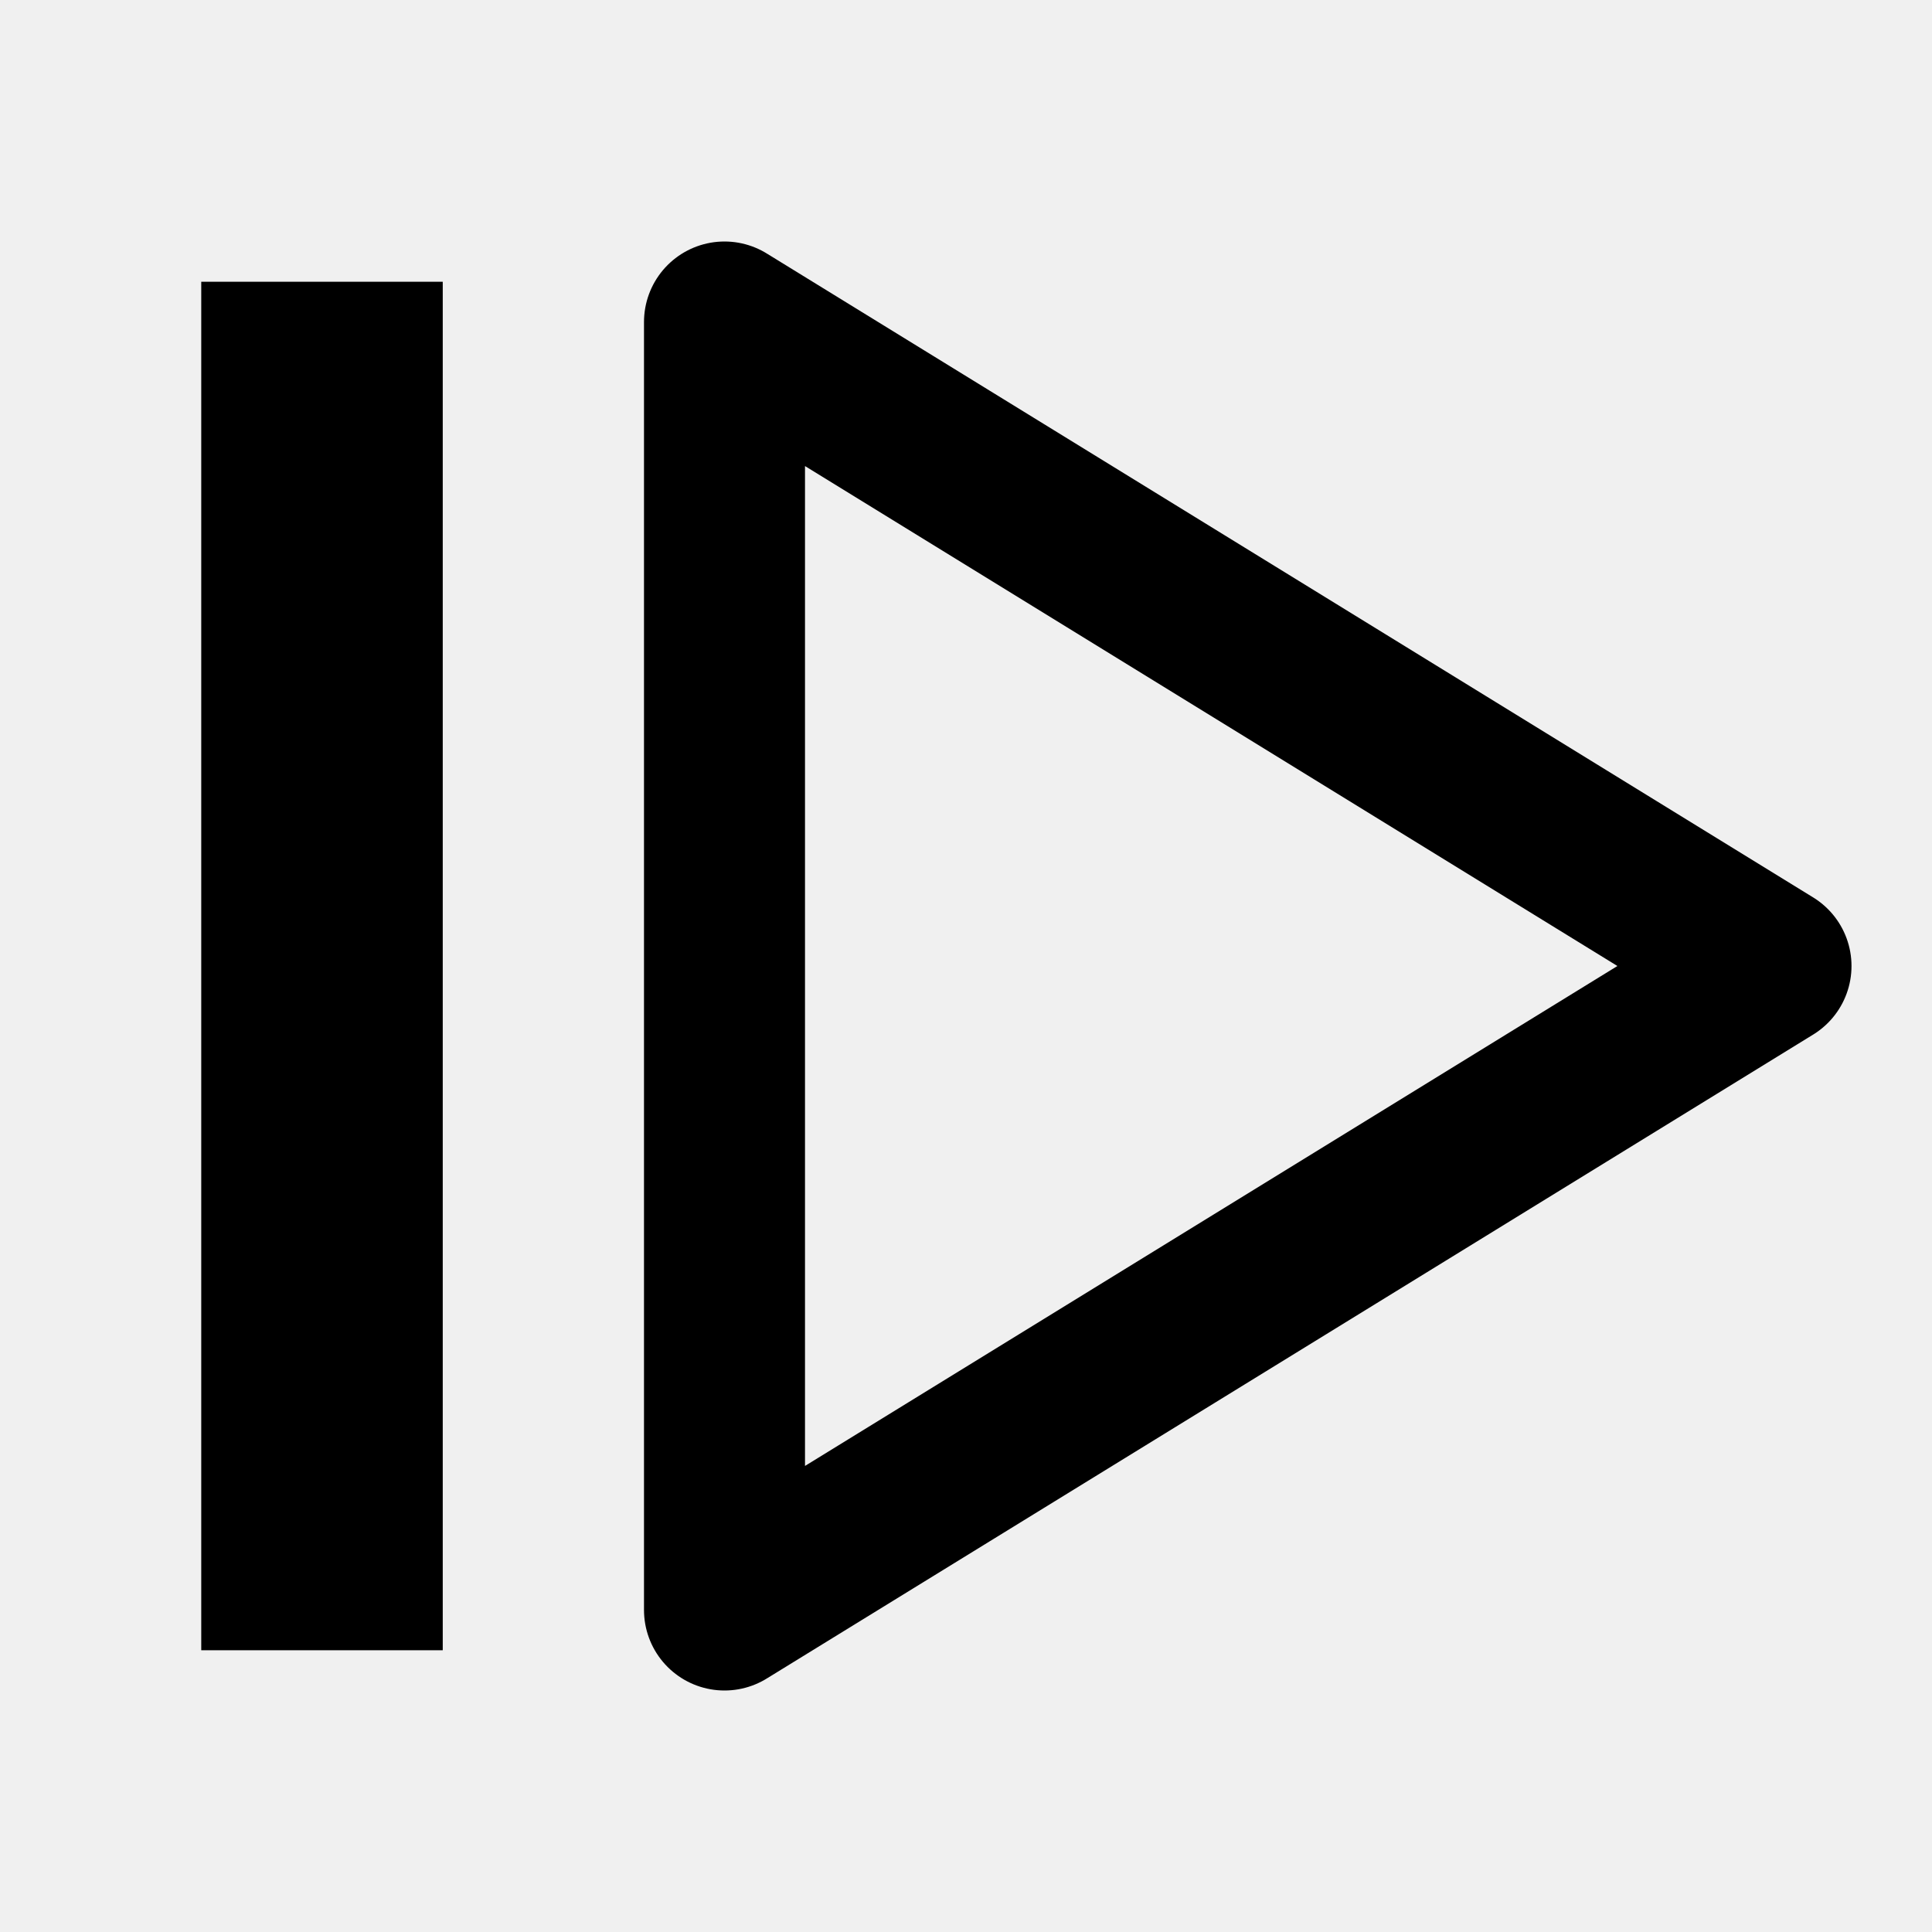
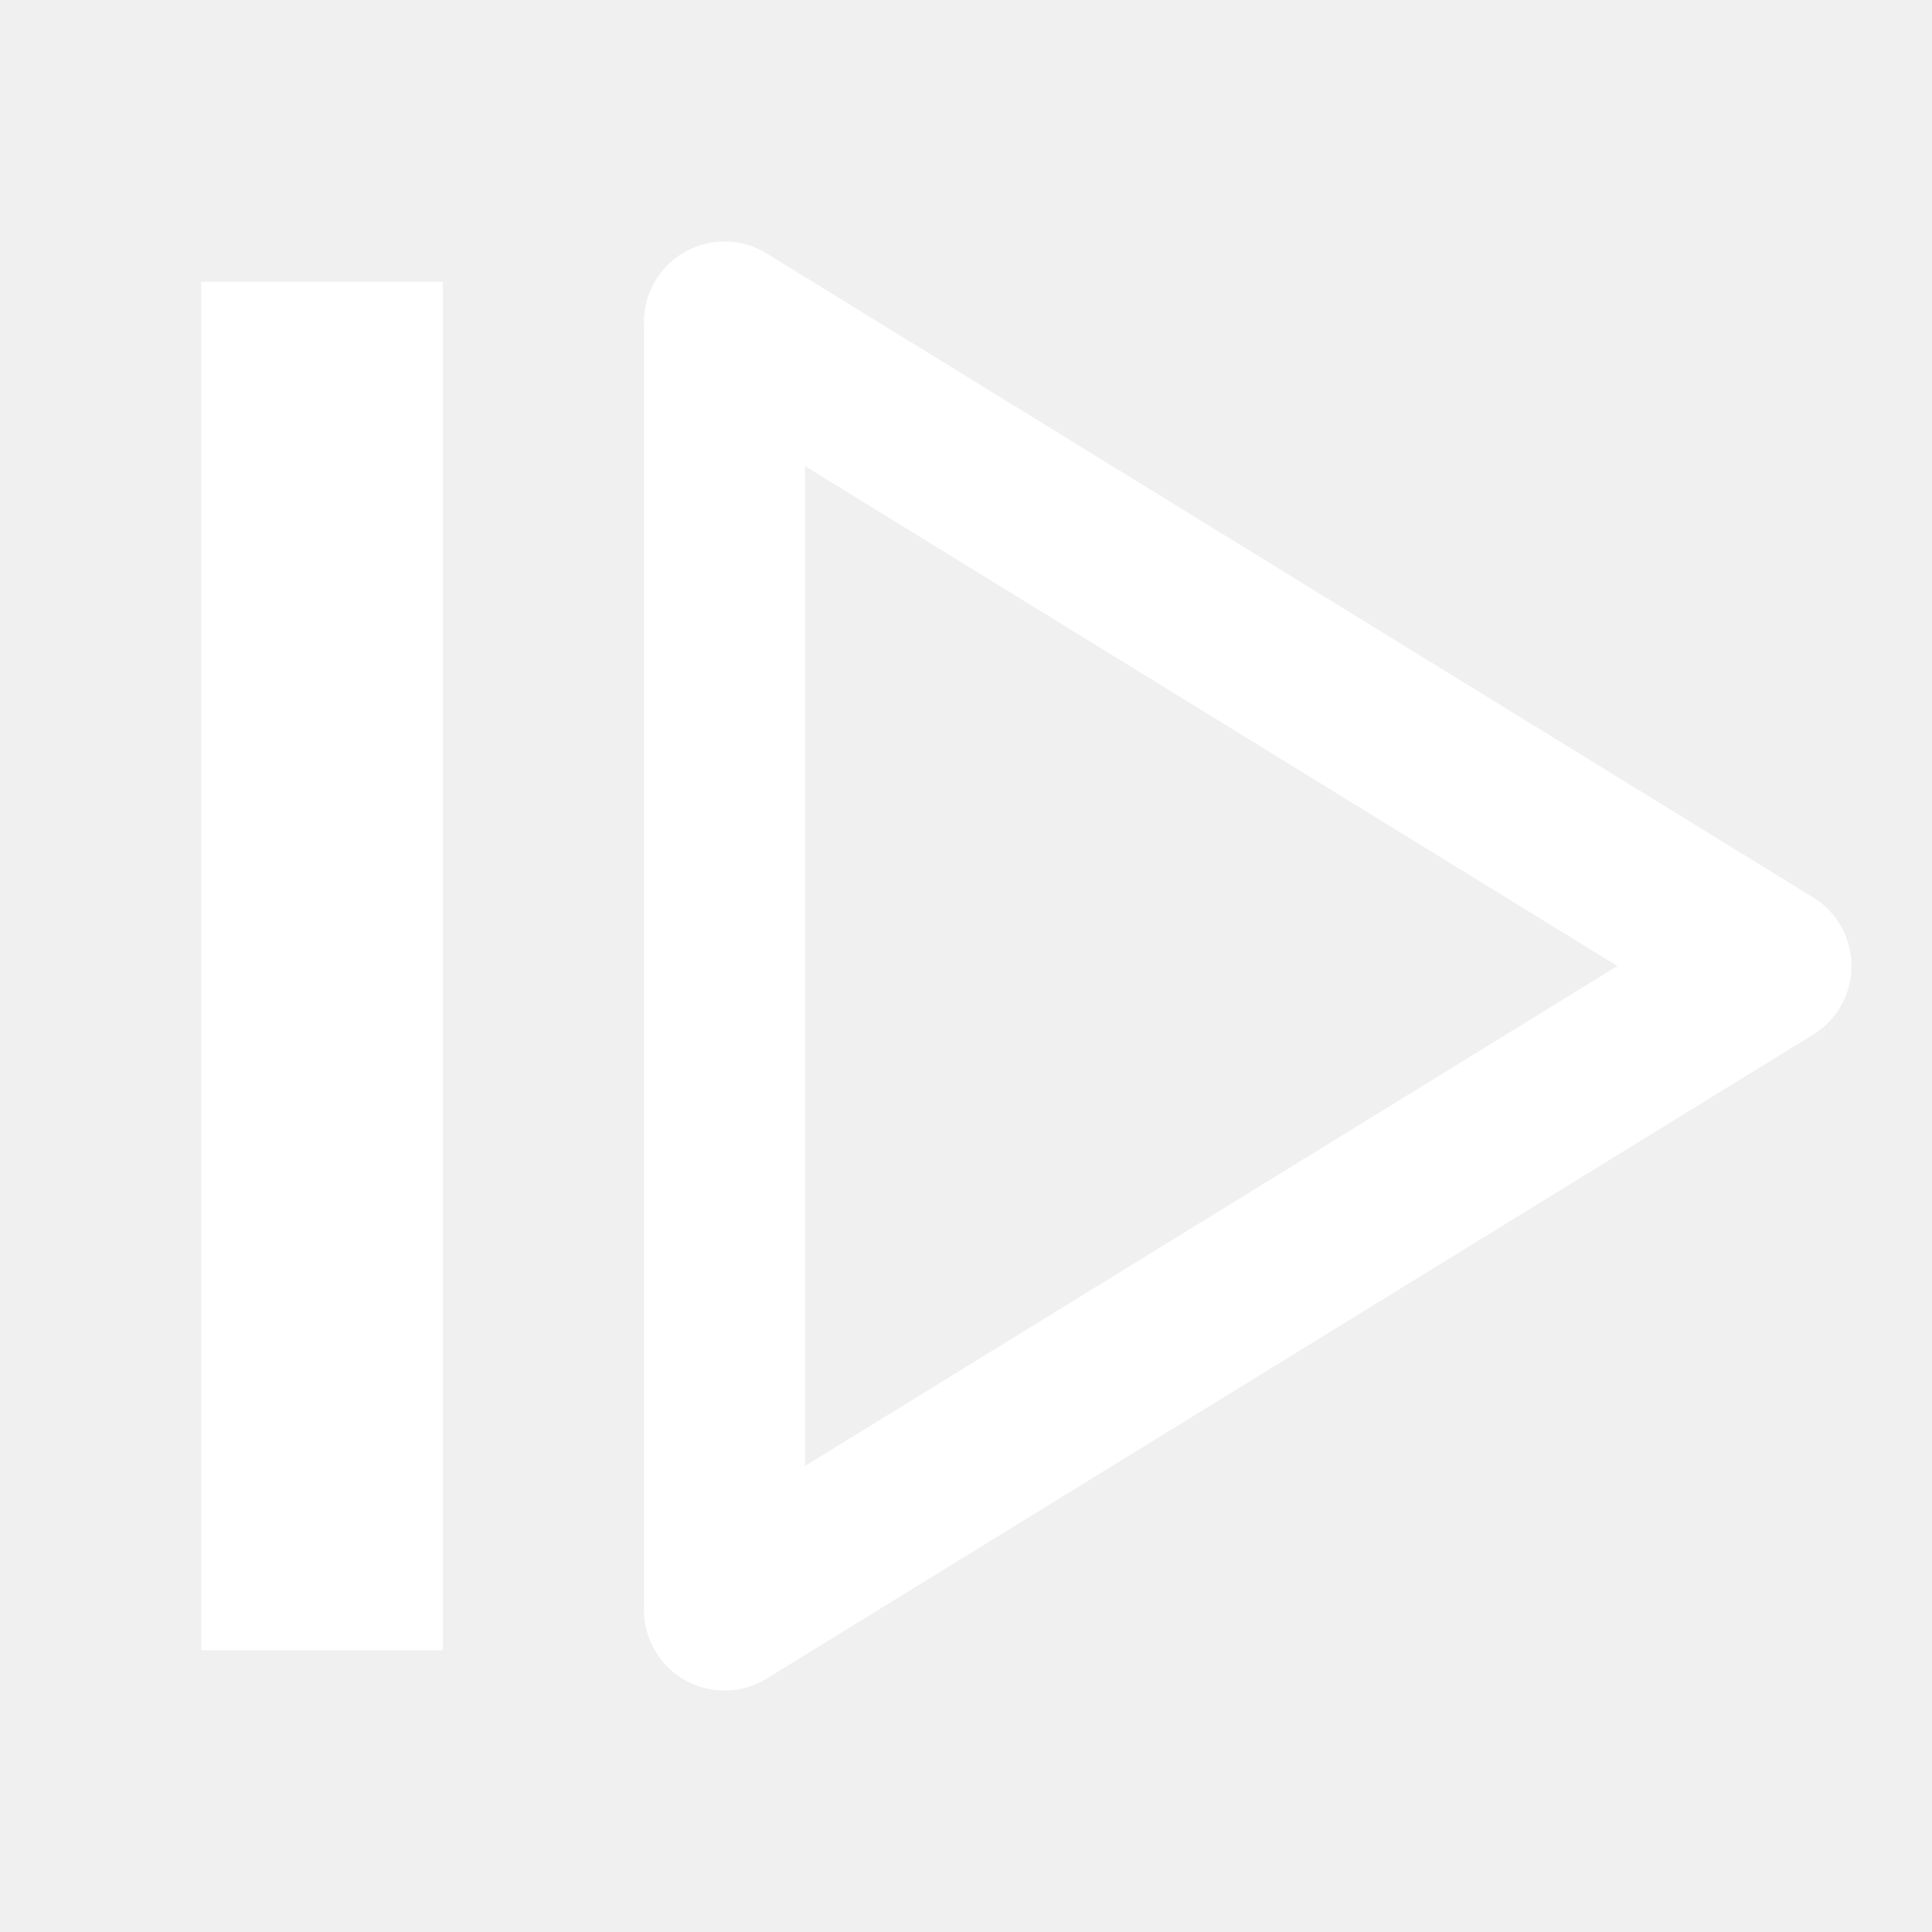
- <svg xmlns="http://www.w3.org/2000/svg" viewBox="0 0 24 24" fill="currentColor" stroke="currentColor">
+ <svg xmlns="http://www.w3.org/2000/svg" viewBox="0 0 24 24" fill="white" stroke="white">
  <rect x="3" y="4" width="2" height="16" />
  <polygon points="9,4 9,20 22,12" fill="none" stroke-width="2" stroke-linejoin="round" />
</svg>
